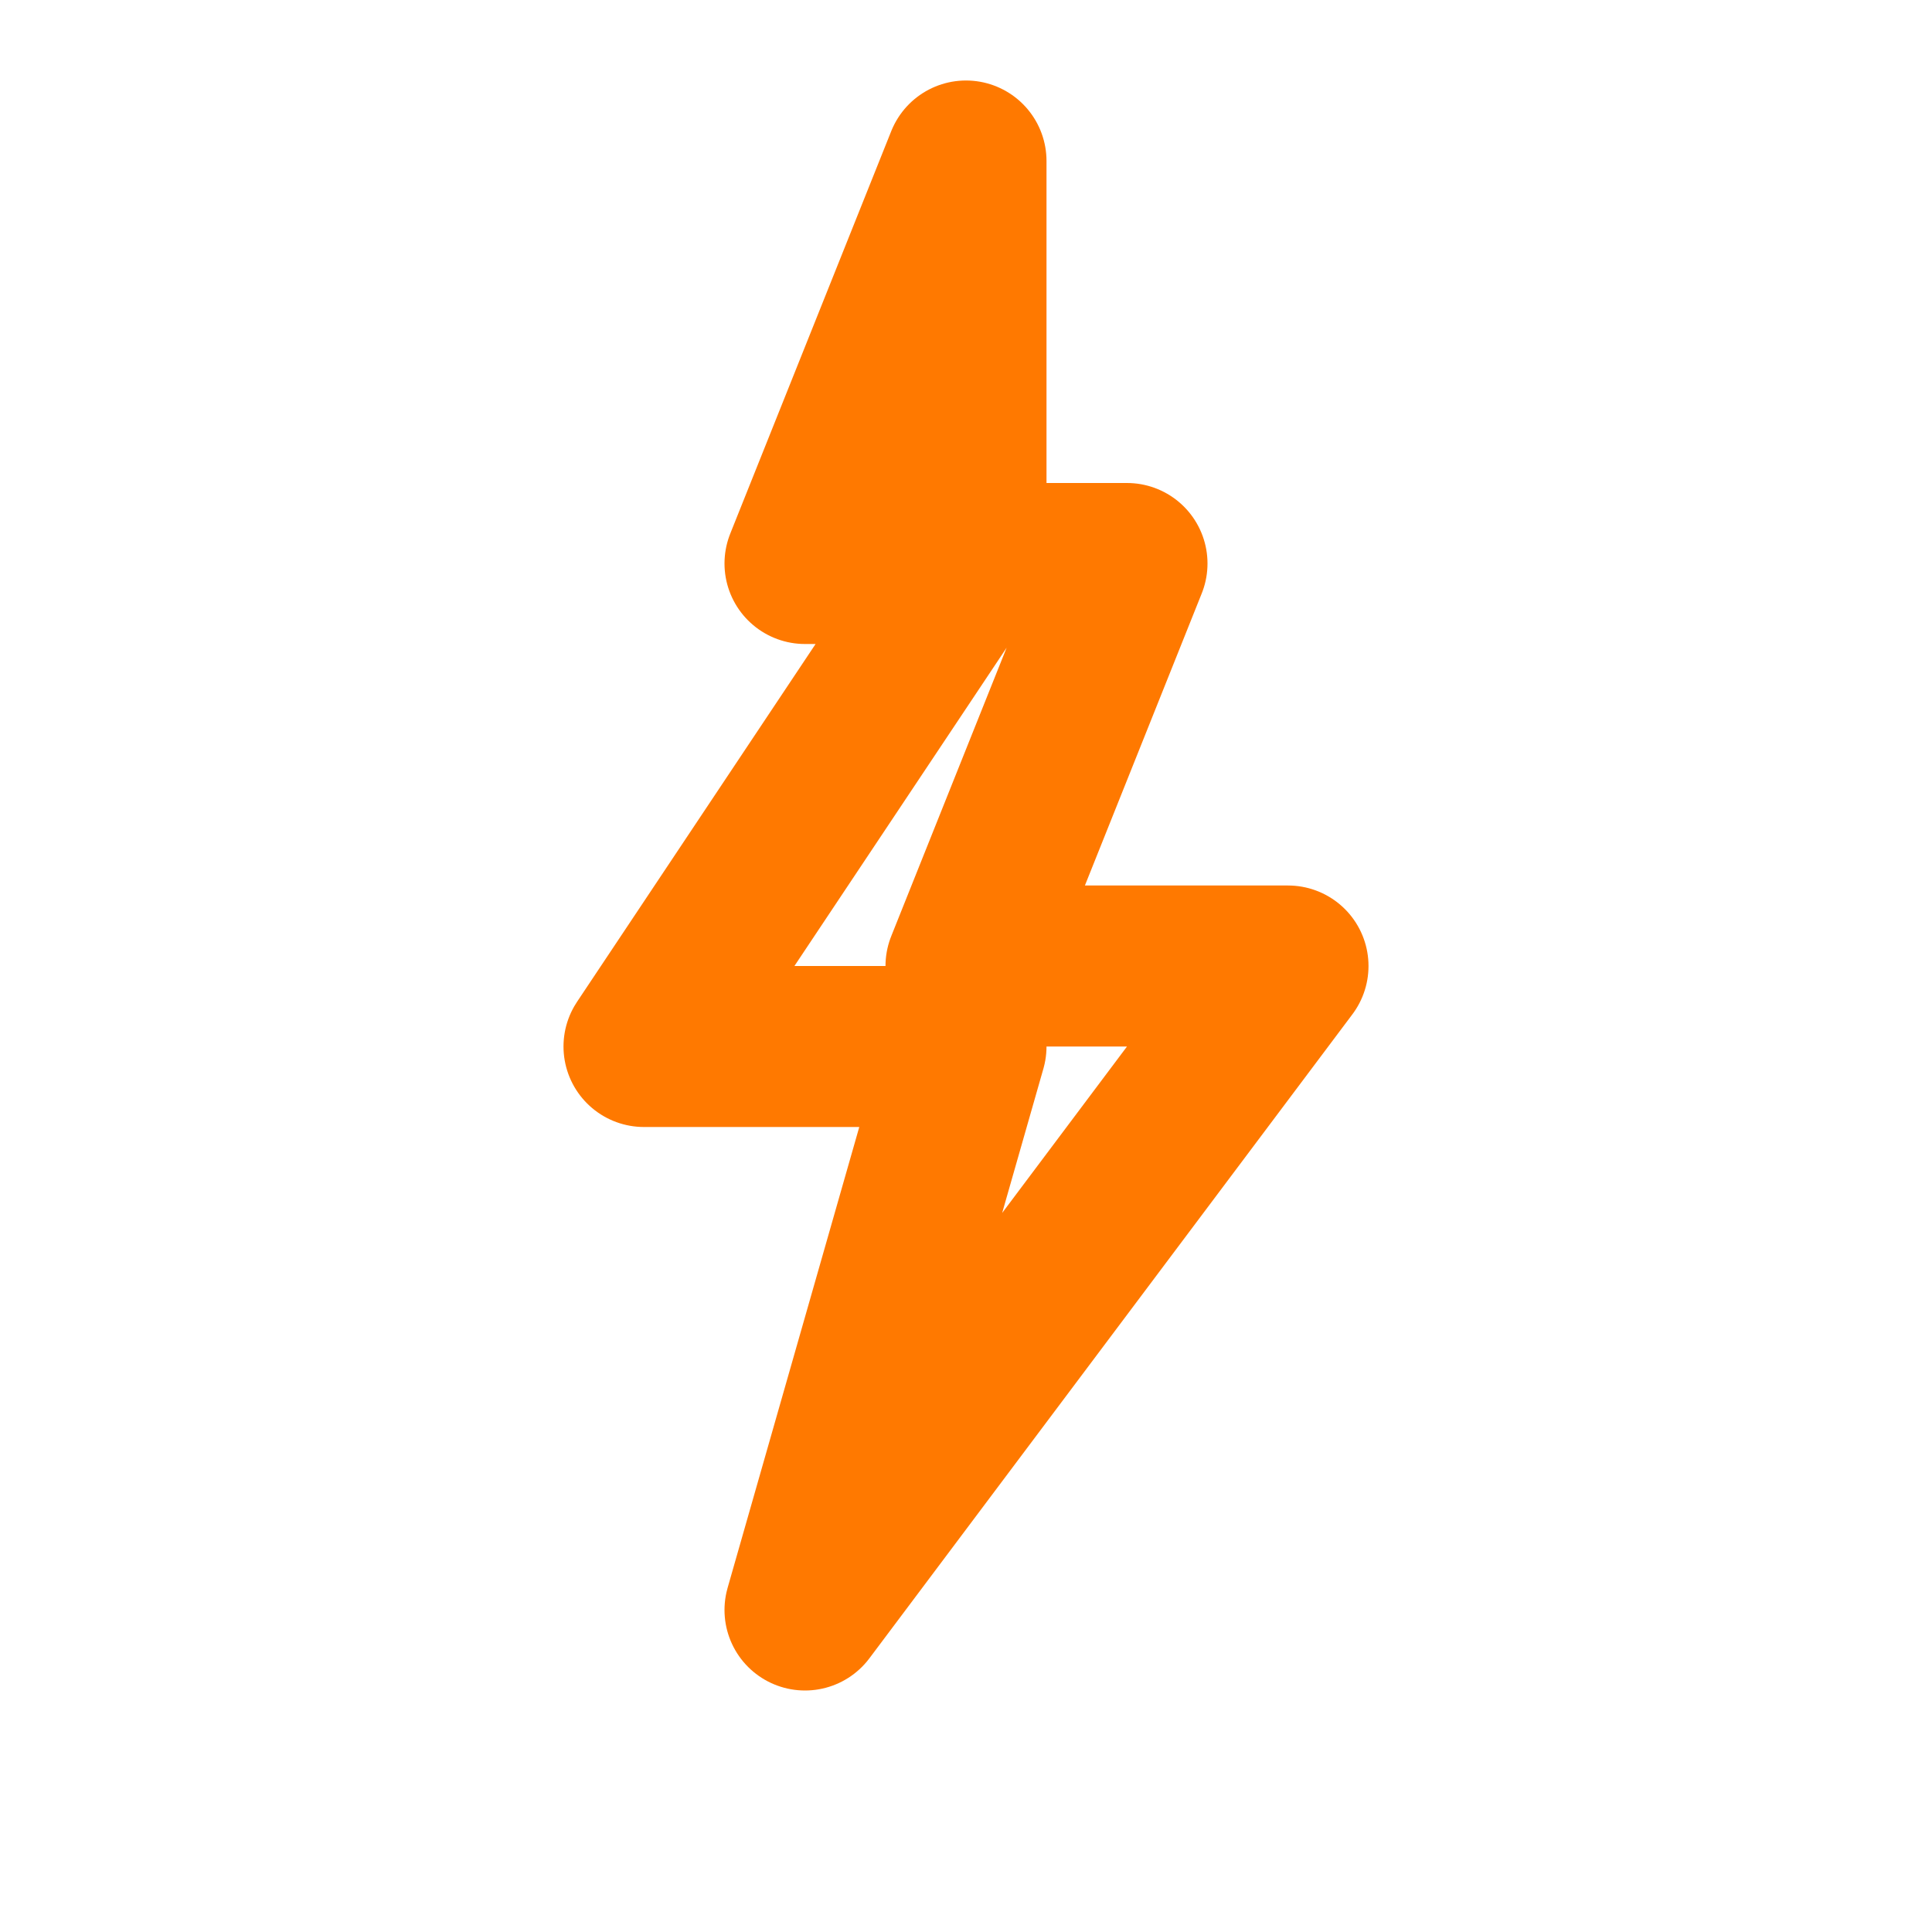
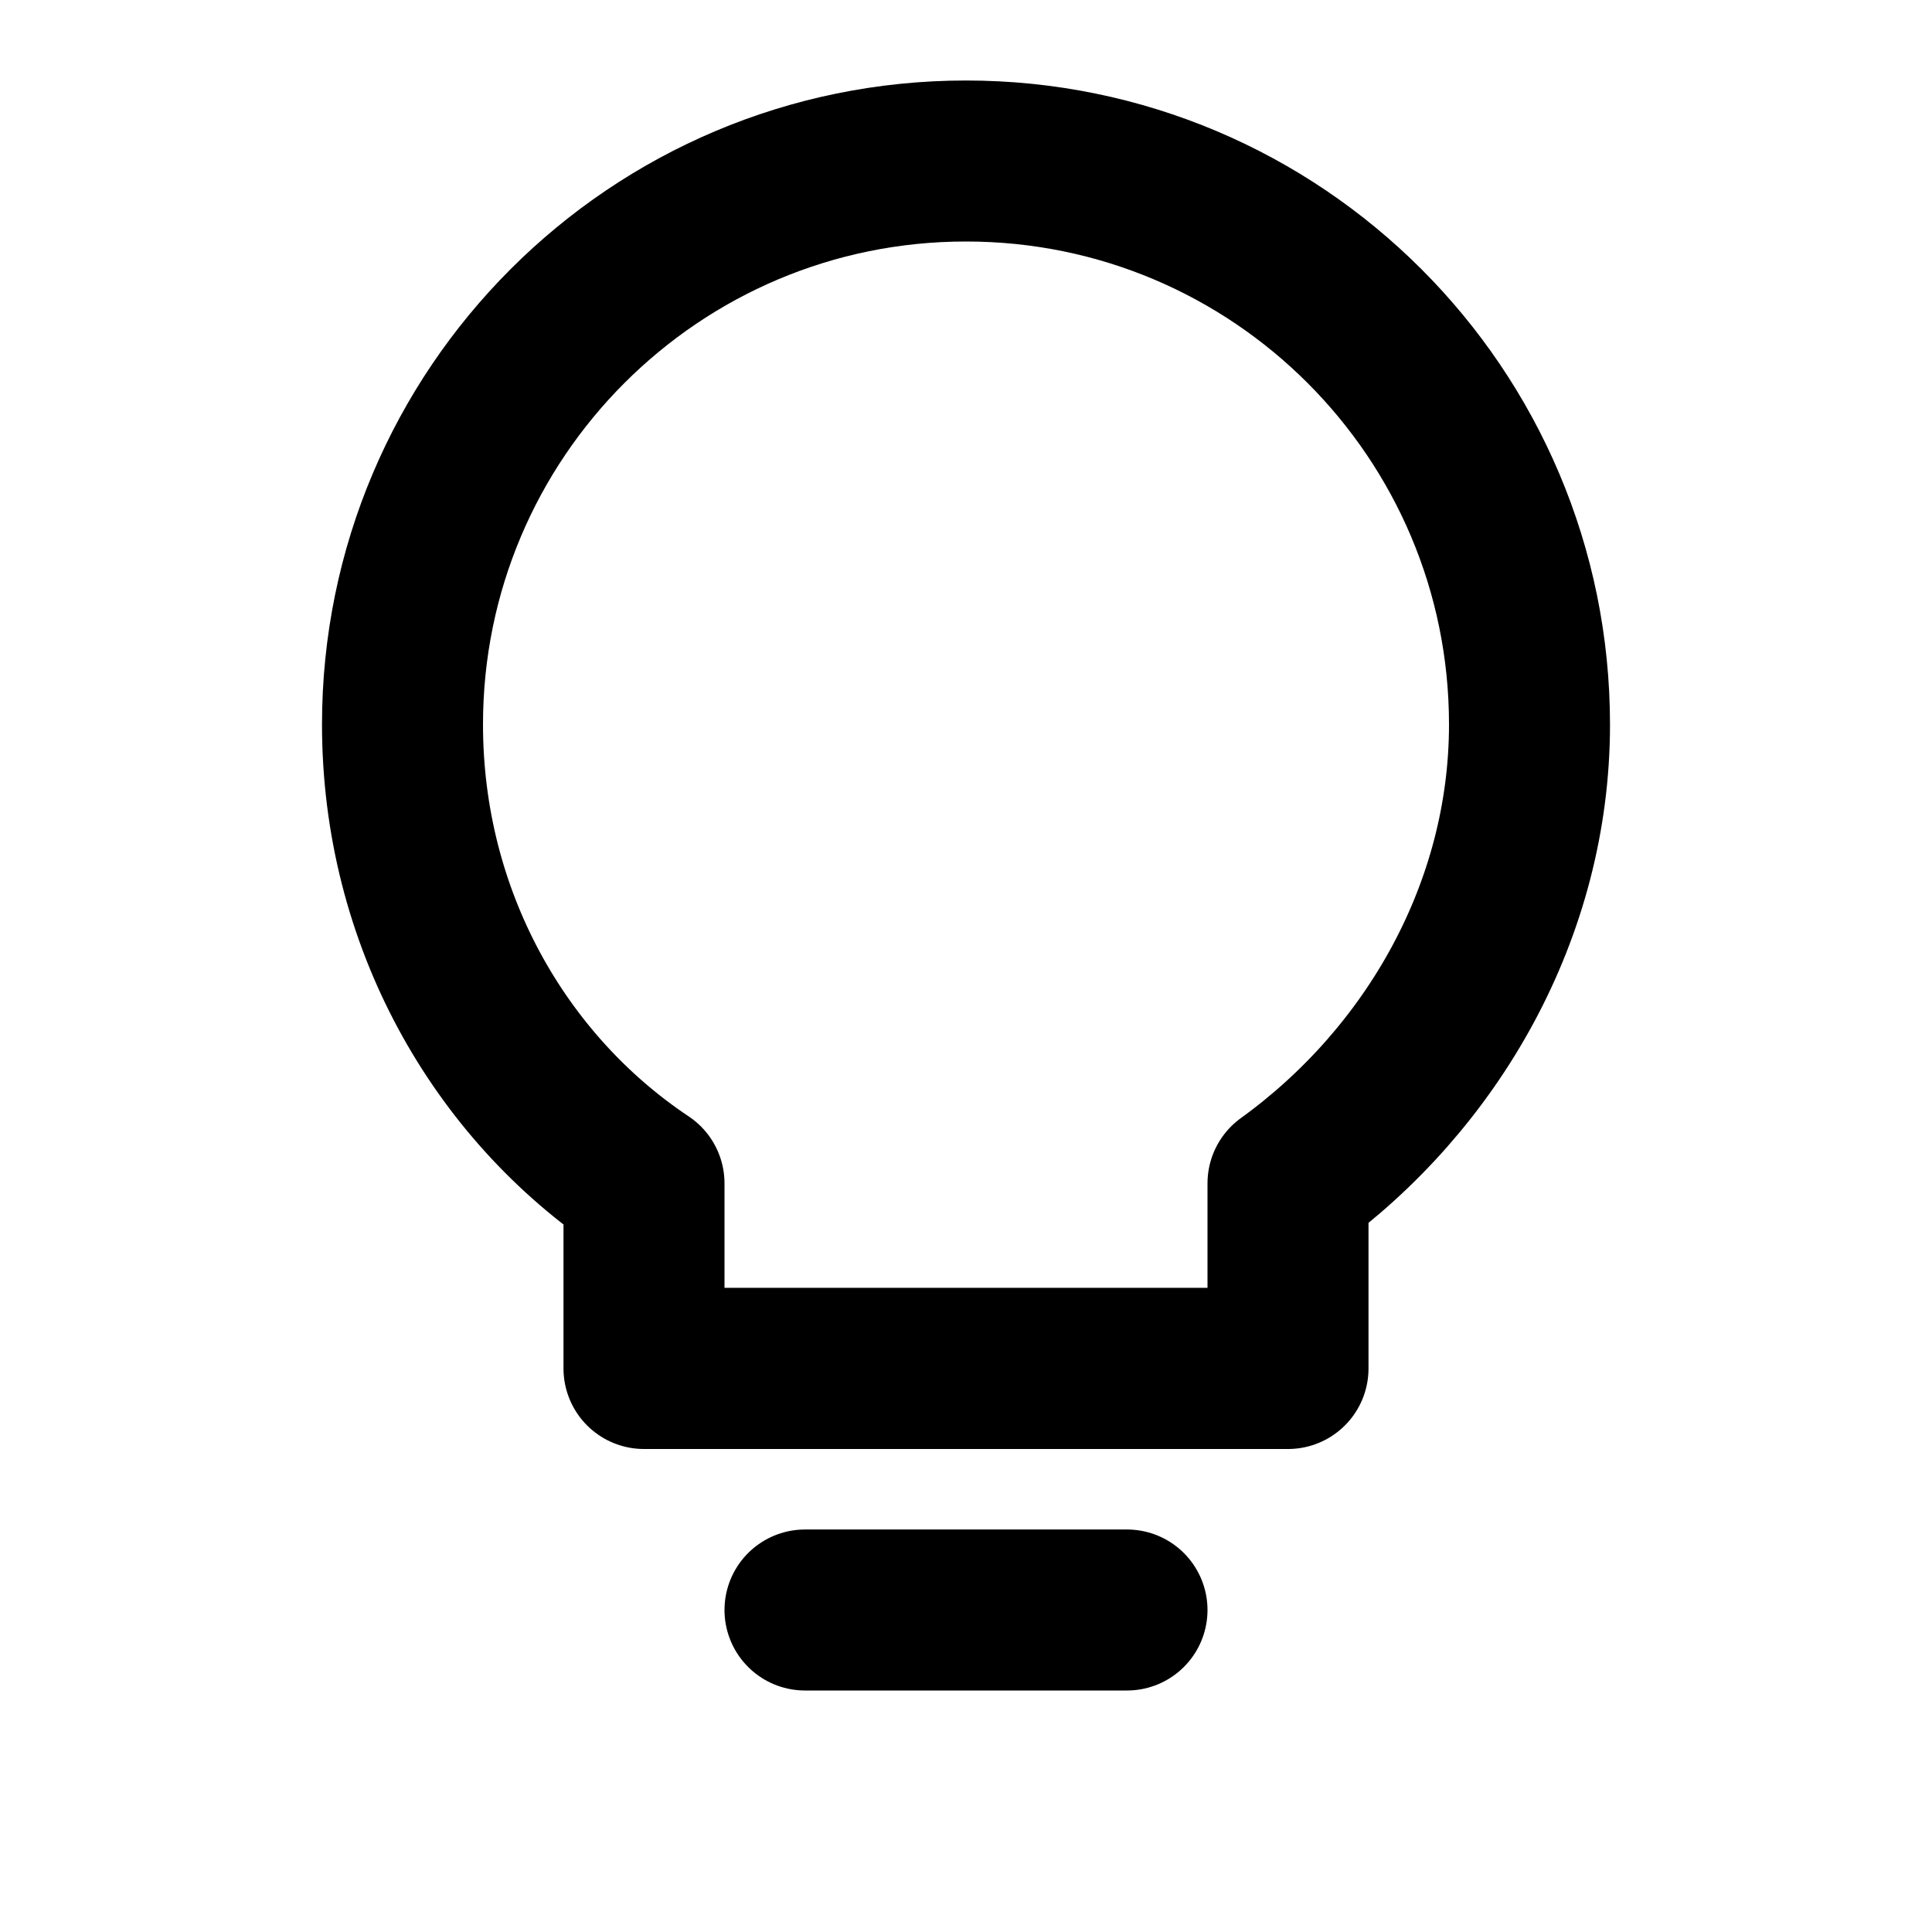
- <svg xmlns="http://www.w3.org/2000/svg" viewBox="0 0 24 24" fill="none" stroke="#FF7900" stroke-width="2" stroke-linecap="round" stroke-linejoin="round">
-   <path d="M12 2l-2 5h4l-2 5h4l-6 8 2-7H8l4-6z" />
+ <svg xmlns="http://www.w3.org/2000/svg" viewBox="0 0 24 24" fill="none" stroke="currentColor" stroke-width="2" stroke-linecap="round" stroke-linejoin="round">
+   <path d="M12 2a7 7 0 0 0-7 7c0 2.4 1.2 4.5 3 5.7V17h8v-2.3c1.8-1.3 3-3.4 3-5.7a7 7 0 0 0-7-7z" />
+   <path d="M9 17h6" />
+   <path d="M10 20h4" />
</svg>
